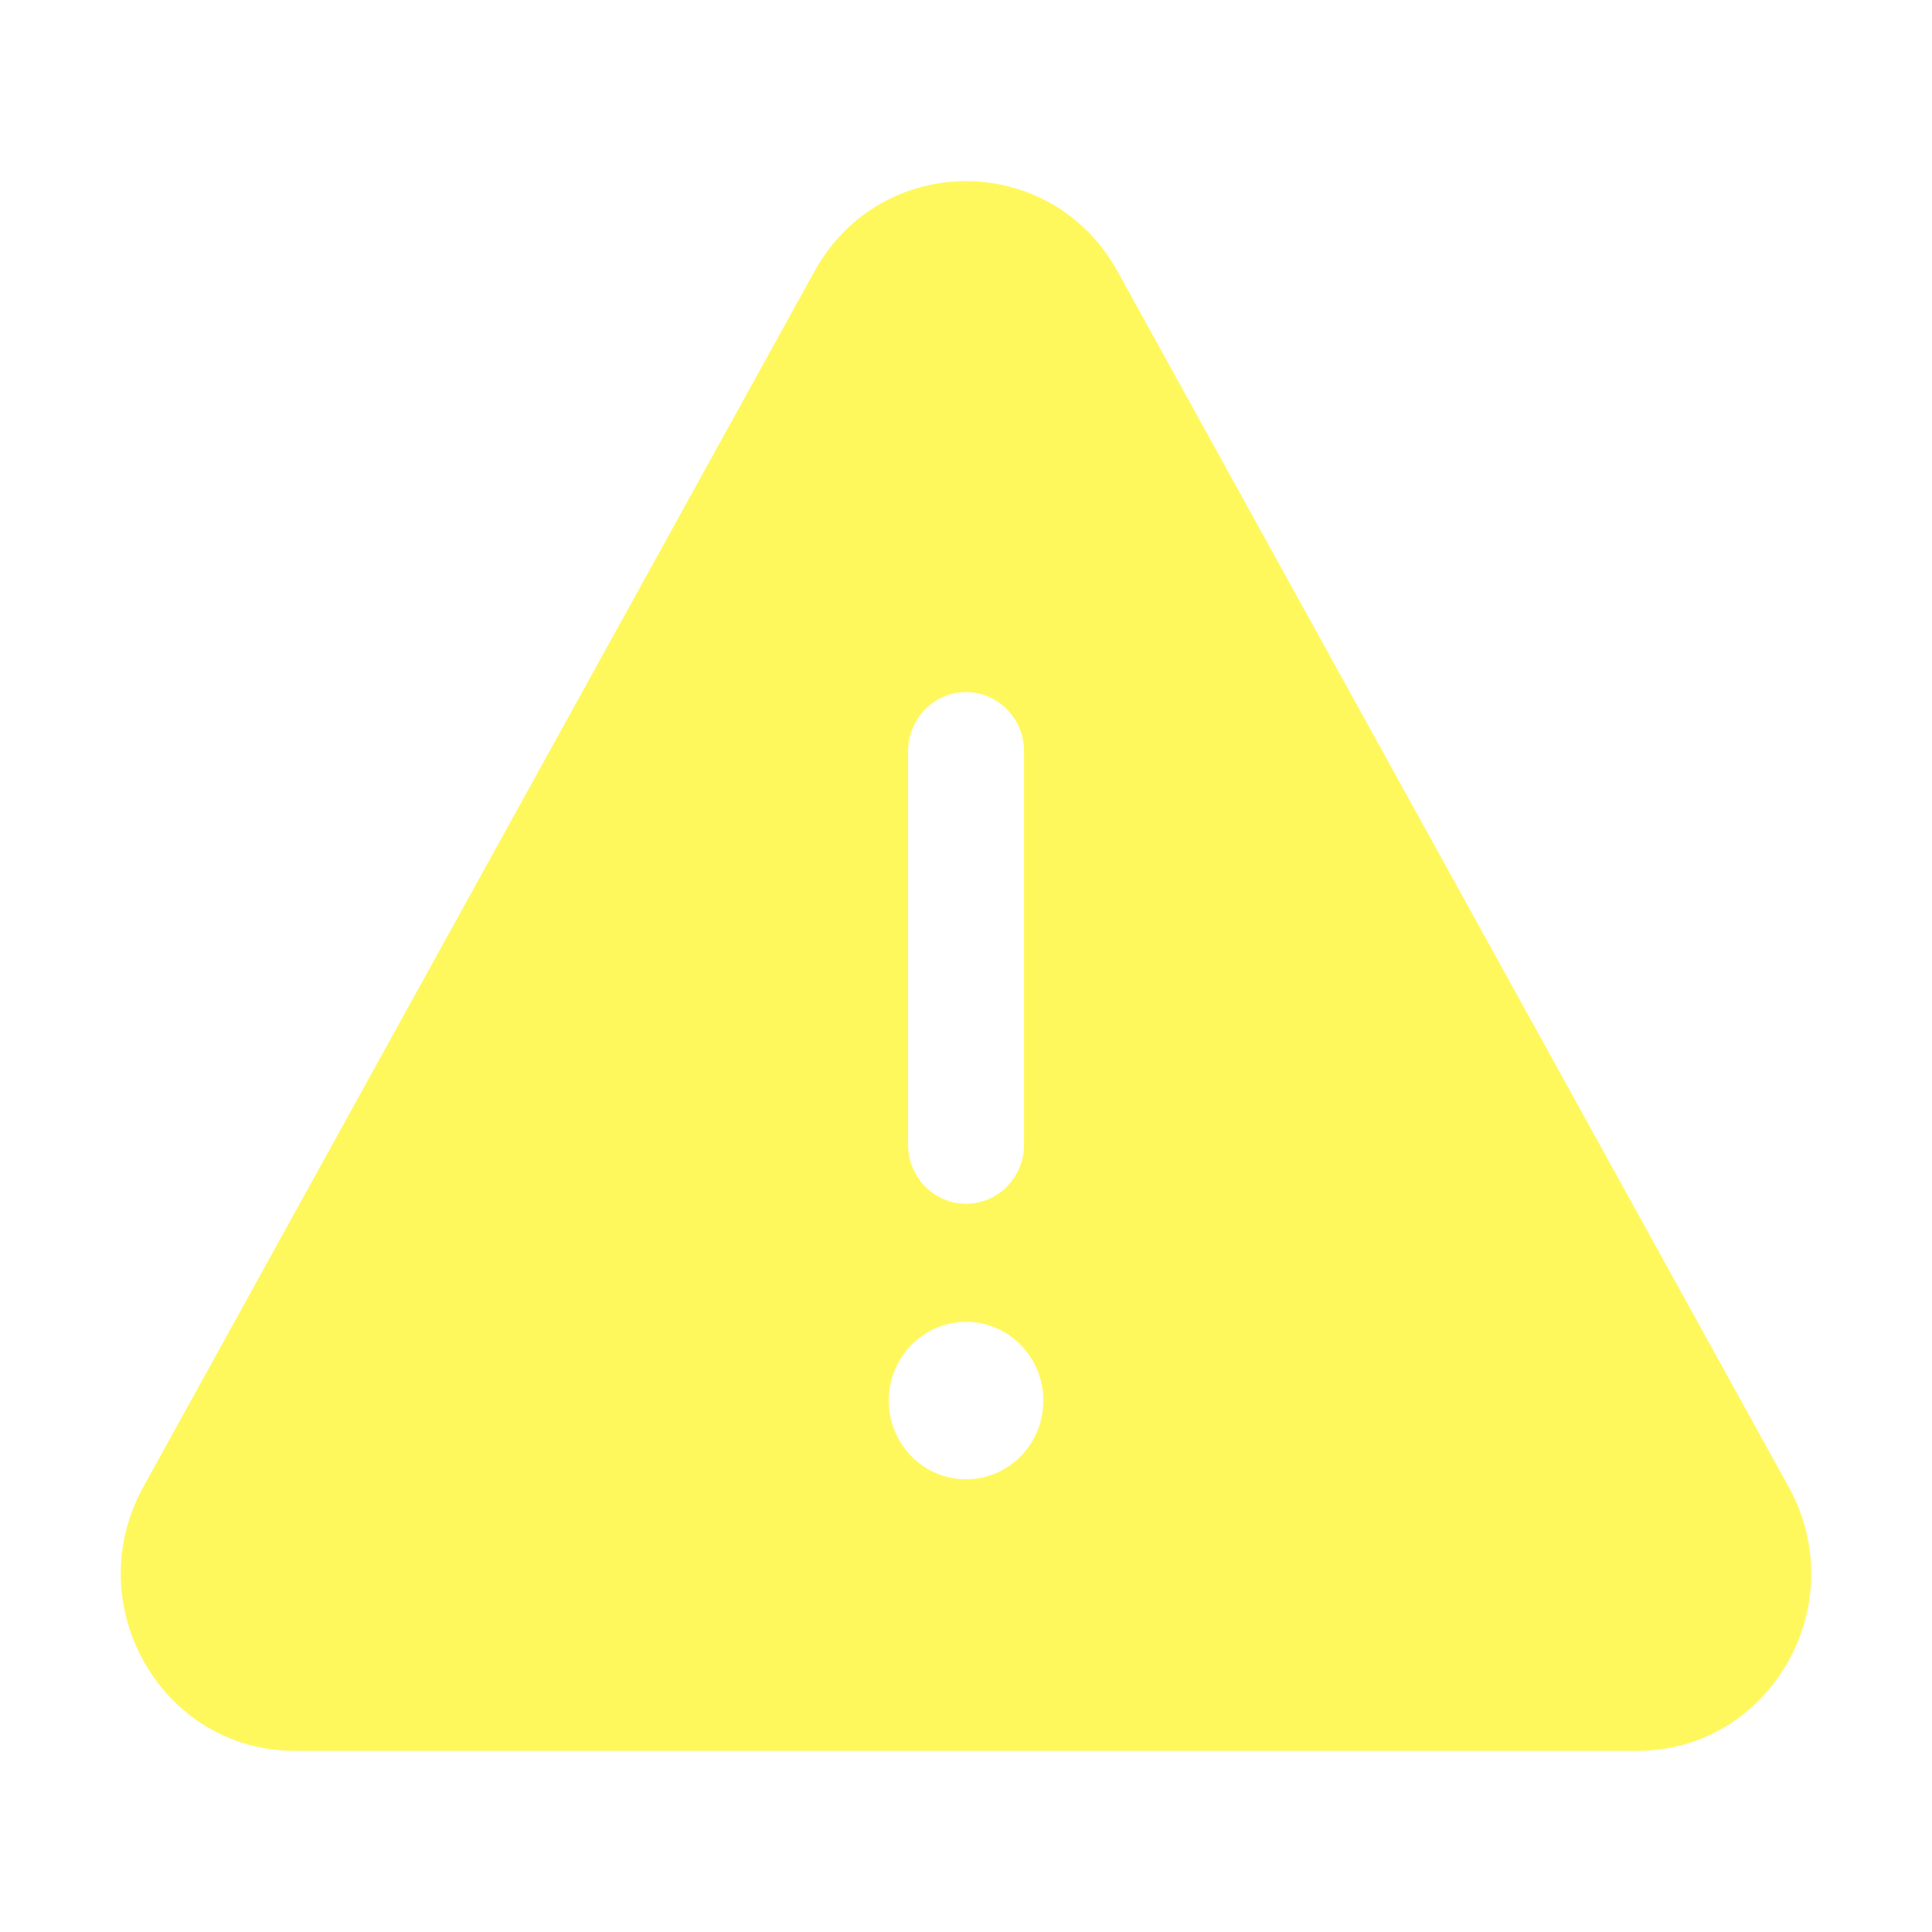
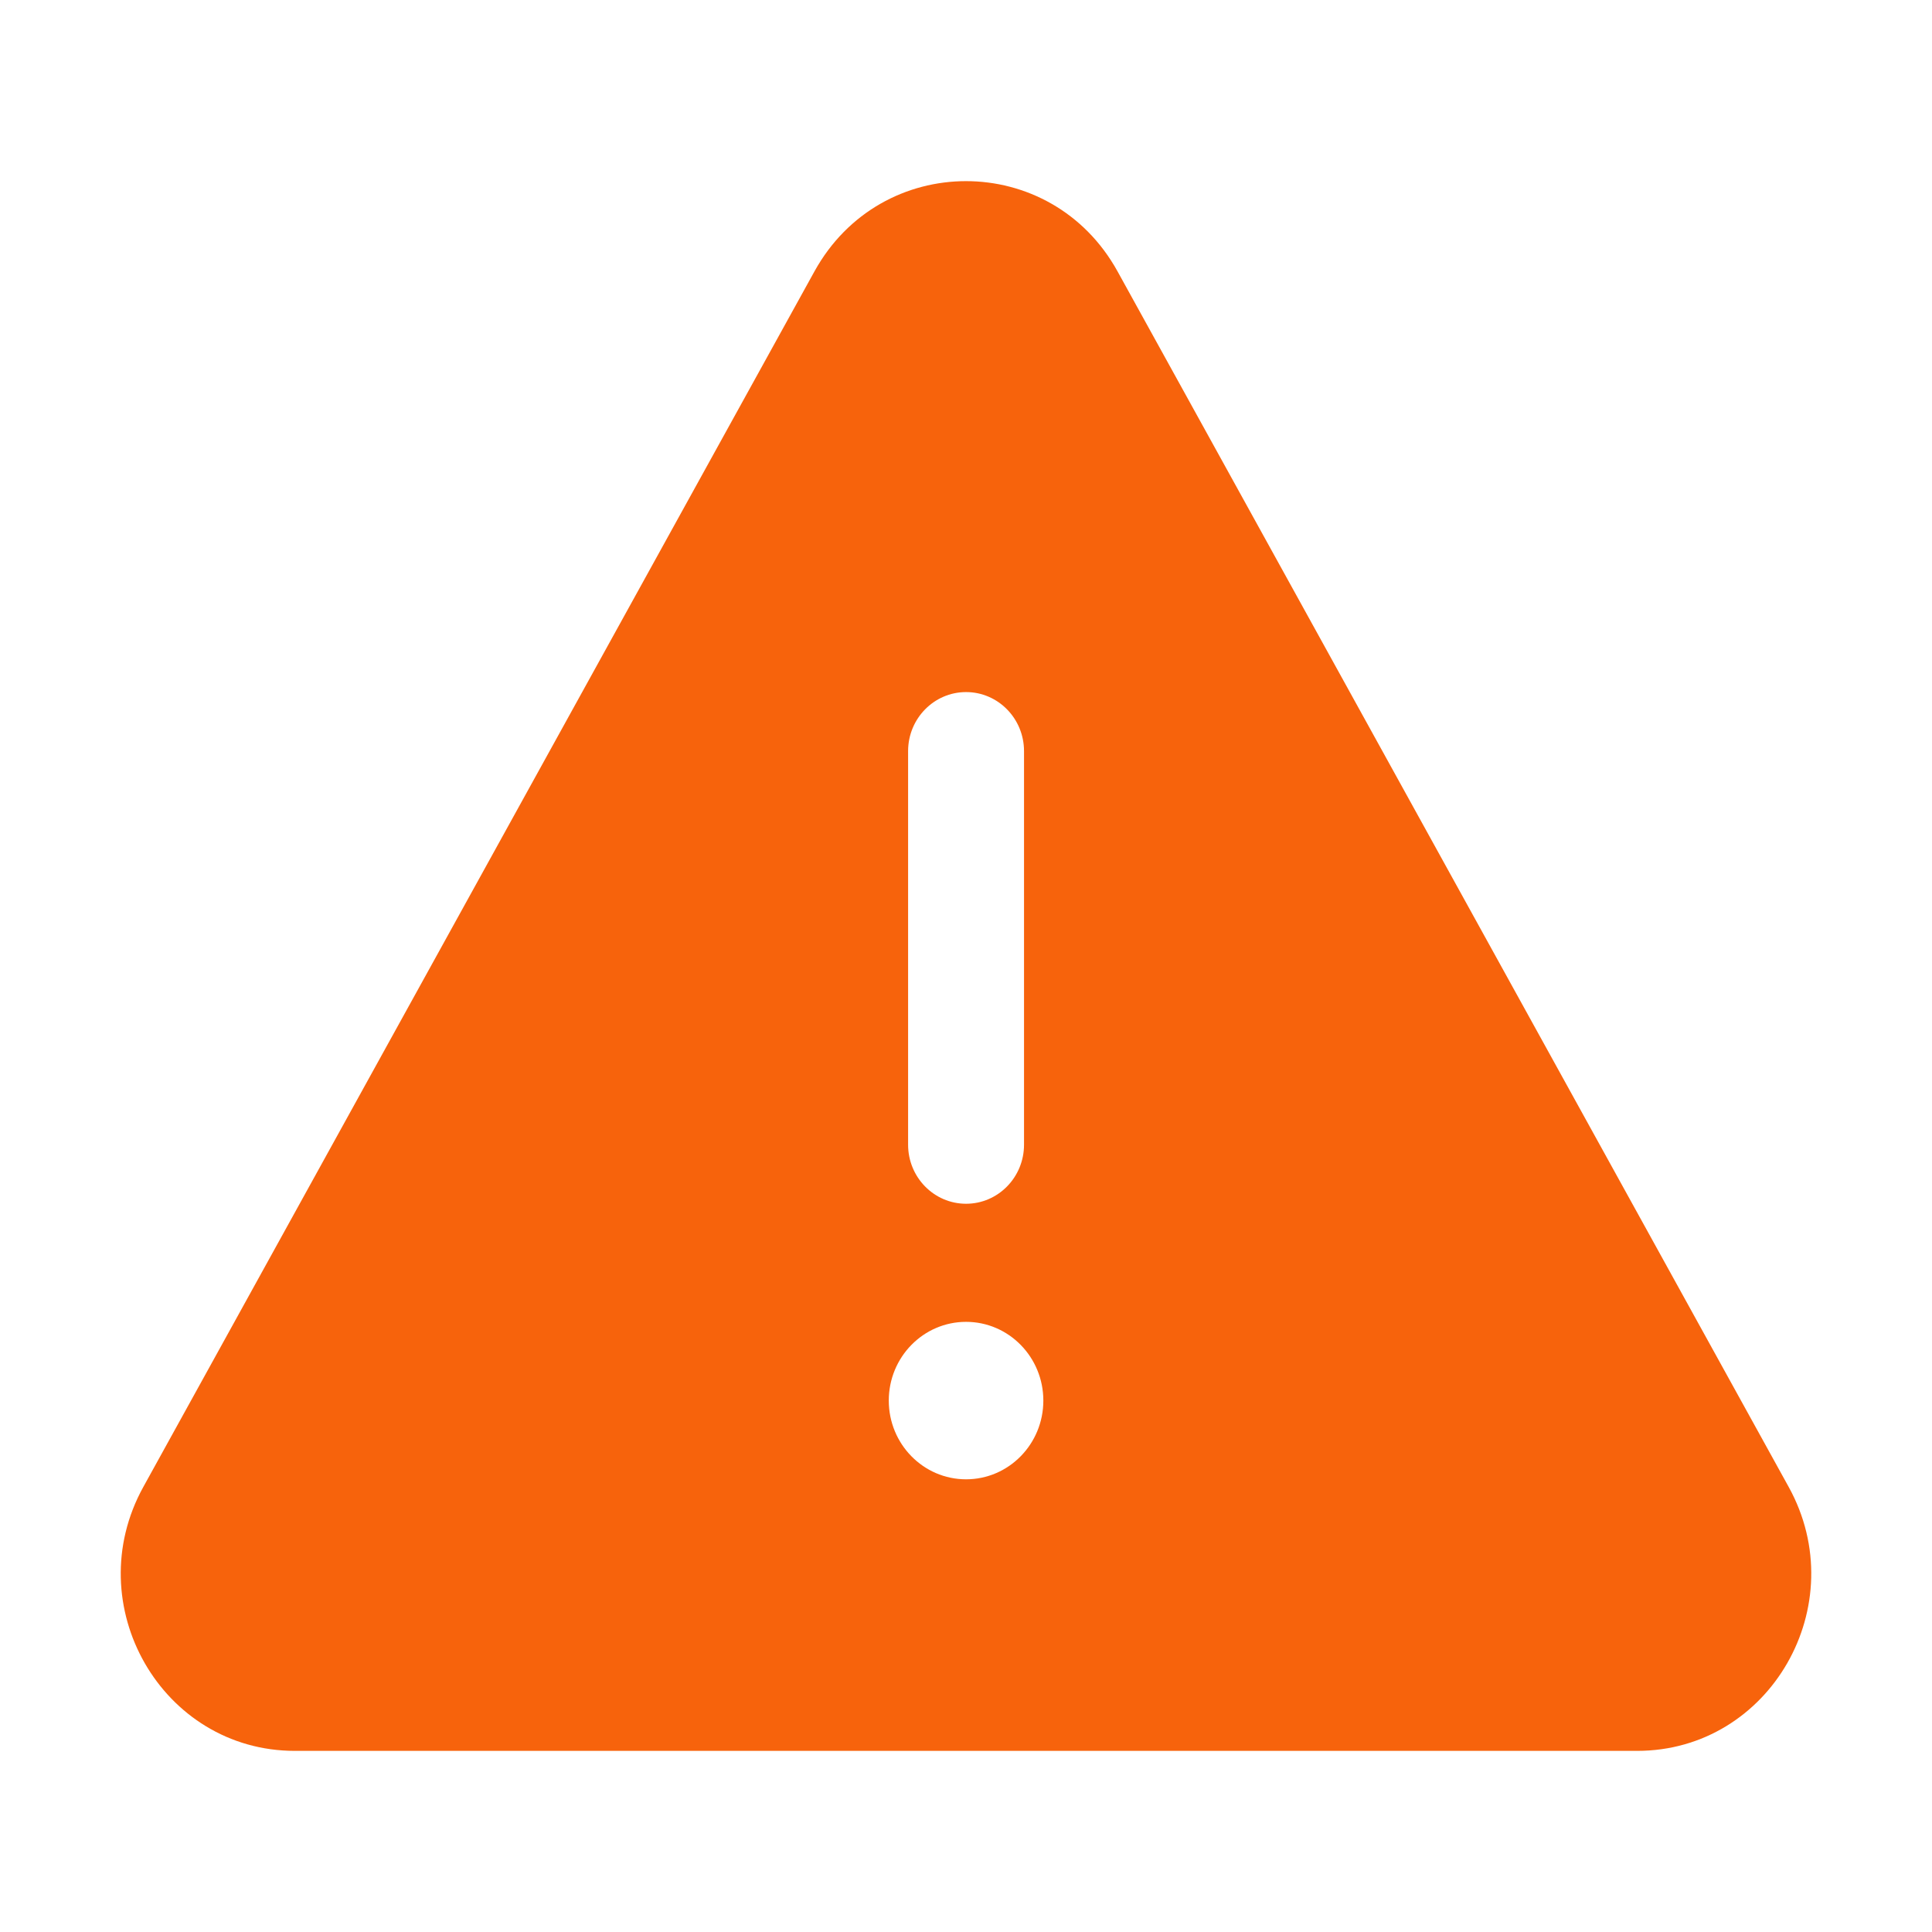
<svg xmlns="http://www.w3.org/2000/svg" width="32" height="32" viewBox="0 0 32 32" fill="none">
-   <path d="M13.49 4.495C14.591 2.502 17.409 2.502 18.51 4.495L29.626 24.628C30.706 26.584 29.319 29 27.116 29H4.884C2.681 29 1.294 26.584 2.374 24.628L13.49 4.495ZM16.001 11.463C15.471 11.463 15.041 11.901 15.041 12.441V18.96C15.041 19.5 15.471 19.938 16.001 19.938C16.531 19.938 16.961 19.5 16.961 18.96V12.441C16.961 11.901 16.531 11.463 16.001 11.463ZM17.281 23.198C17.281 22.478 16.708 21.894 16.001 21.894C15.294 21.894 14.721 22.478 14.721 23.198C14.721 23.918 15.294 24.502 16.001 24.502C16.708 24.502 17.281 23.918 17.281 23.198Z" fill="#FFF85C" />
+   <path d="M13.49 4.495C14.591 2.502 17.409 2.502 18.51 4.495L29.626 24.628C30.706 26.584 29.319 29 27.116 29H4.884C2.681 29 1.294 26.584 2.374 24.628L13.49 4.495ZM16.001 11.463C15.471 11.463 15.041 11.901 15.041 12.441V18.96C15.041 19.5 15.471 19.938 16.001 19.938C16.531 19.938 16.961 19.5 16.961 18.96V12.441C16.961 11.901 16.531 11.463 16.001 11.463ZM17.281 23.198C17.281 22.478 16.708 21.894 16.001 21.894C15.294 21.894 14.721 22.478 14.721 23.198C14.721 23.918 15.294 24.502 16.001 24.502C16.708 24.502 17.281 23.918 17.281 23.198Z" fill="#f7630c" />
</svg>
